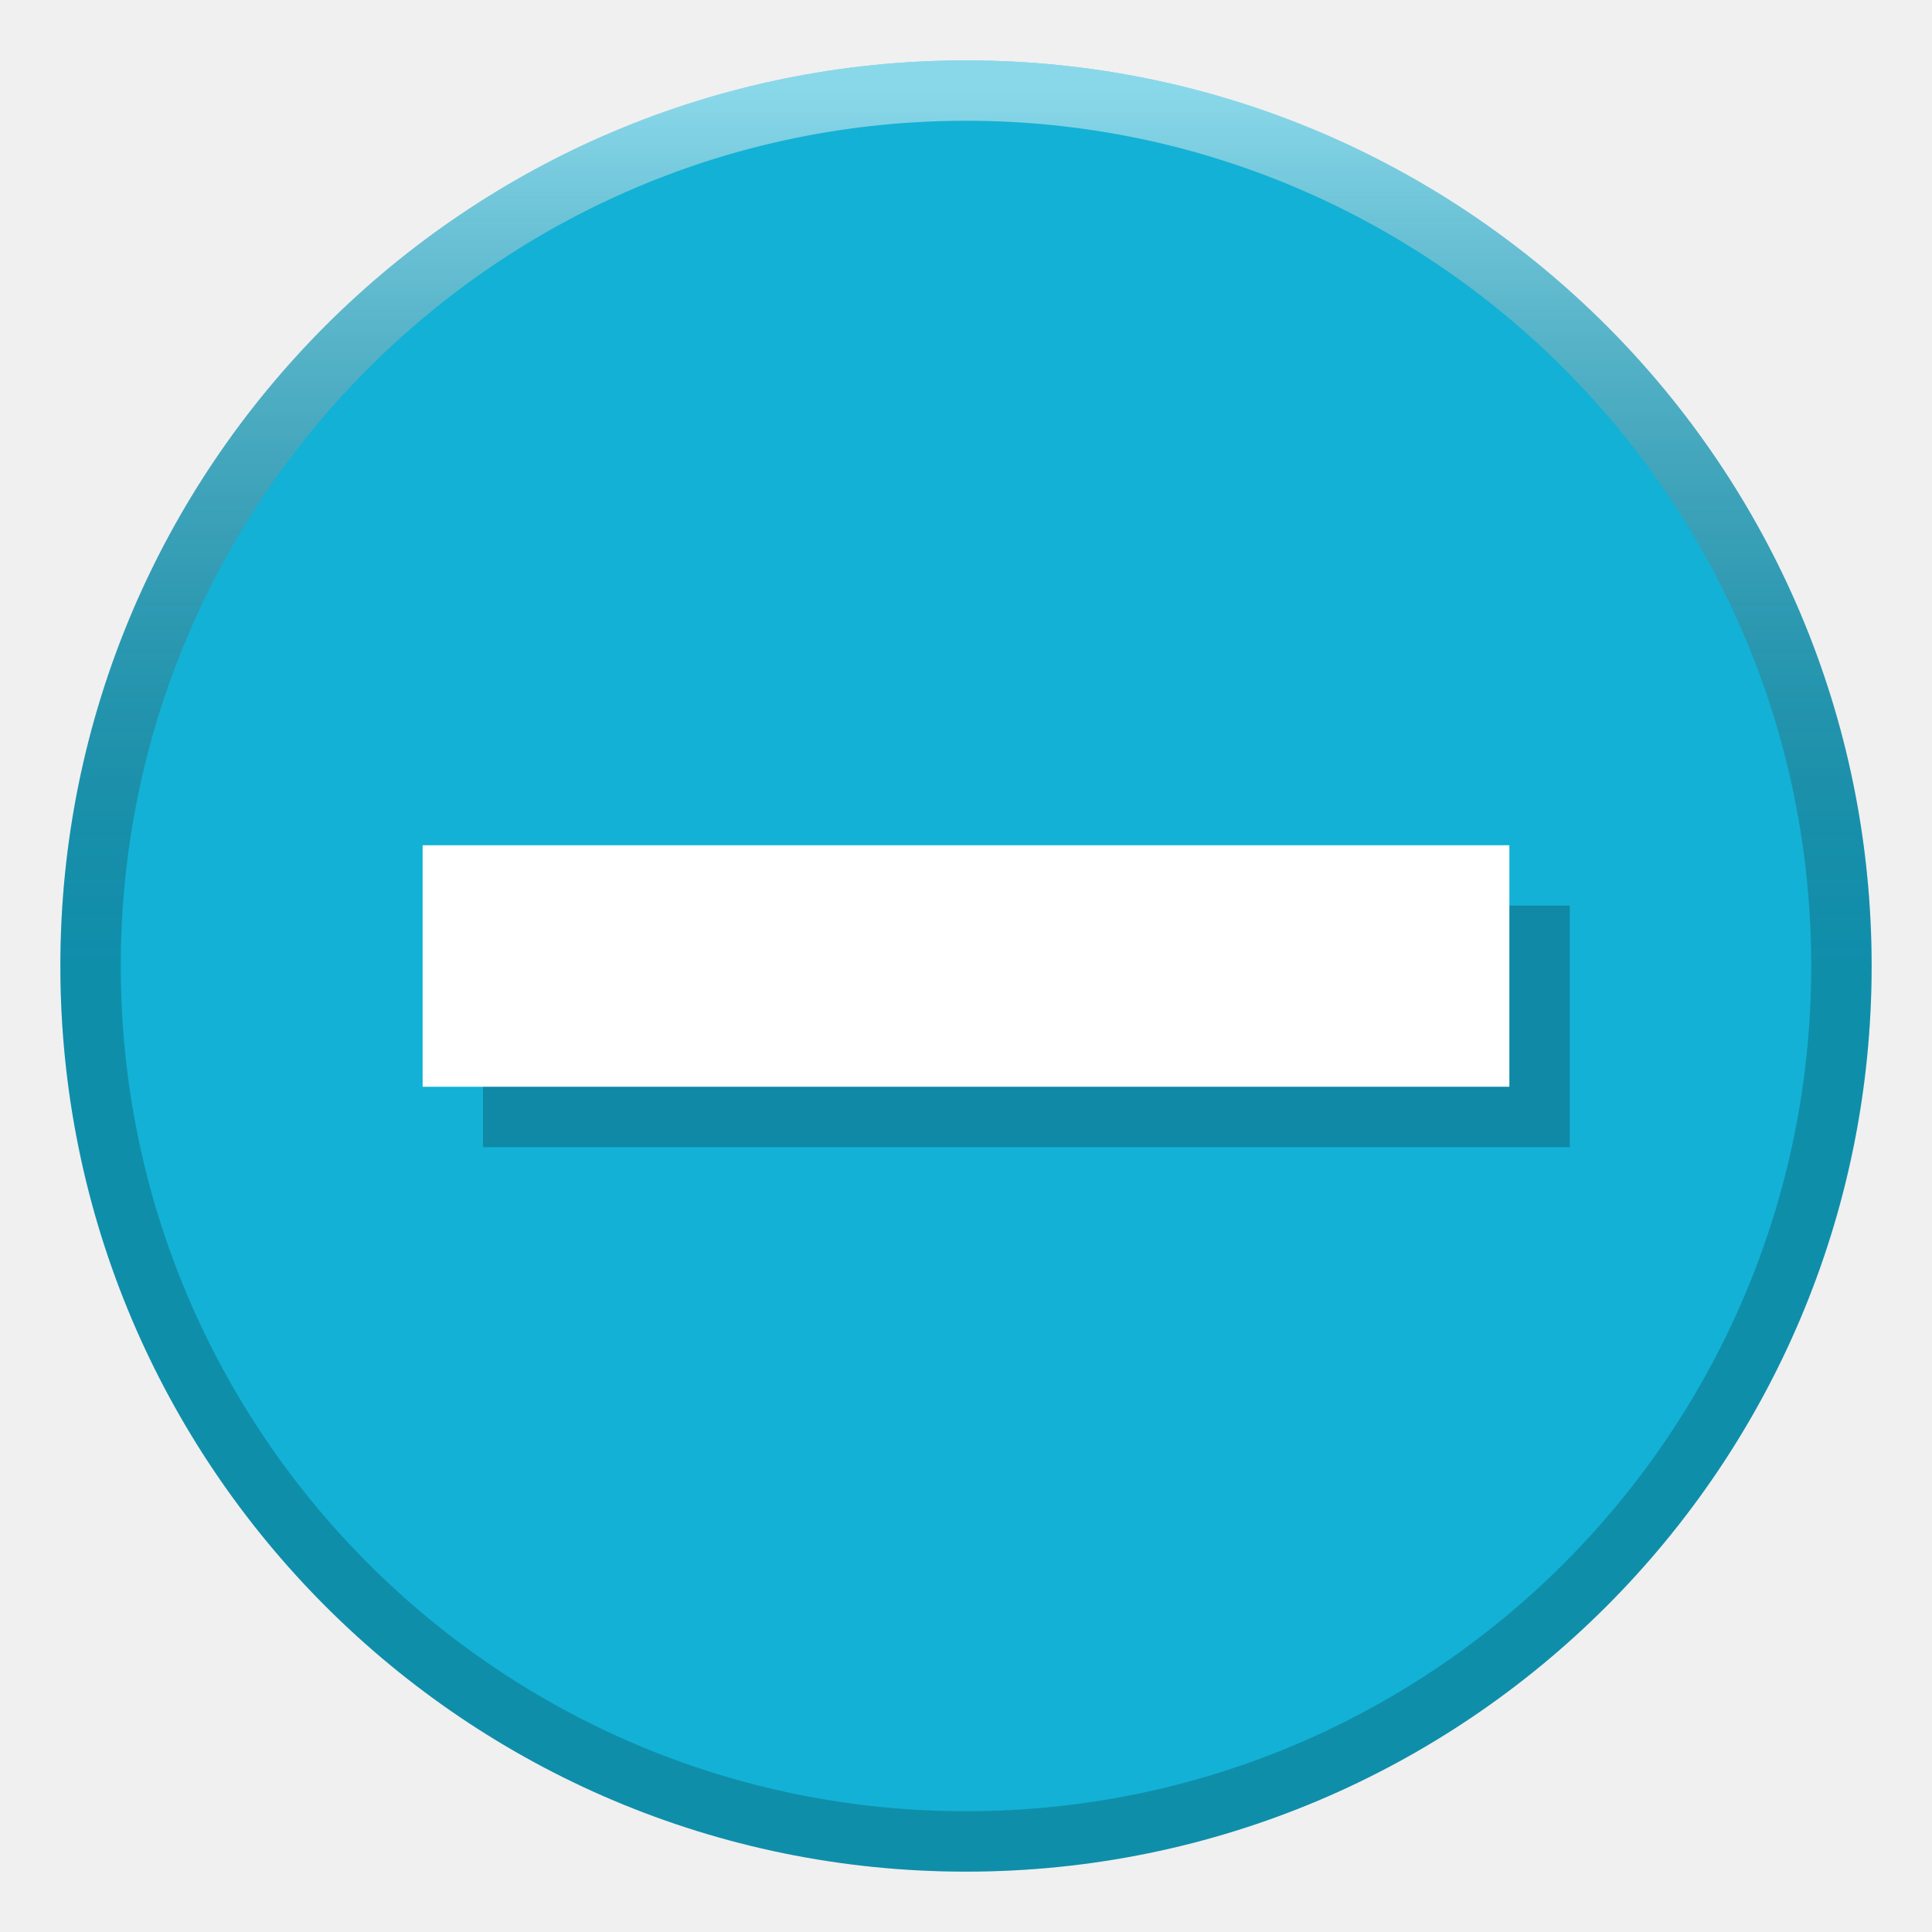
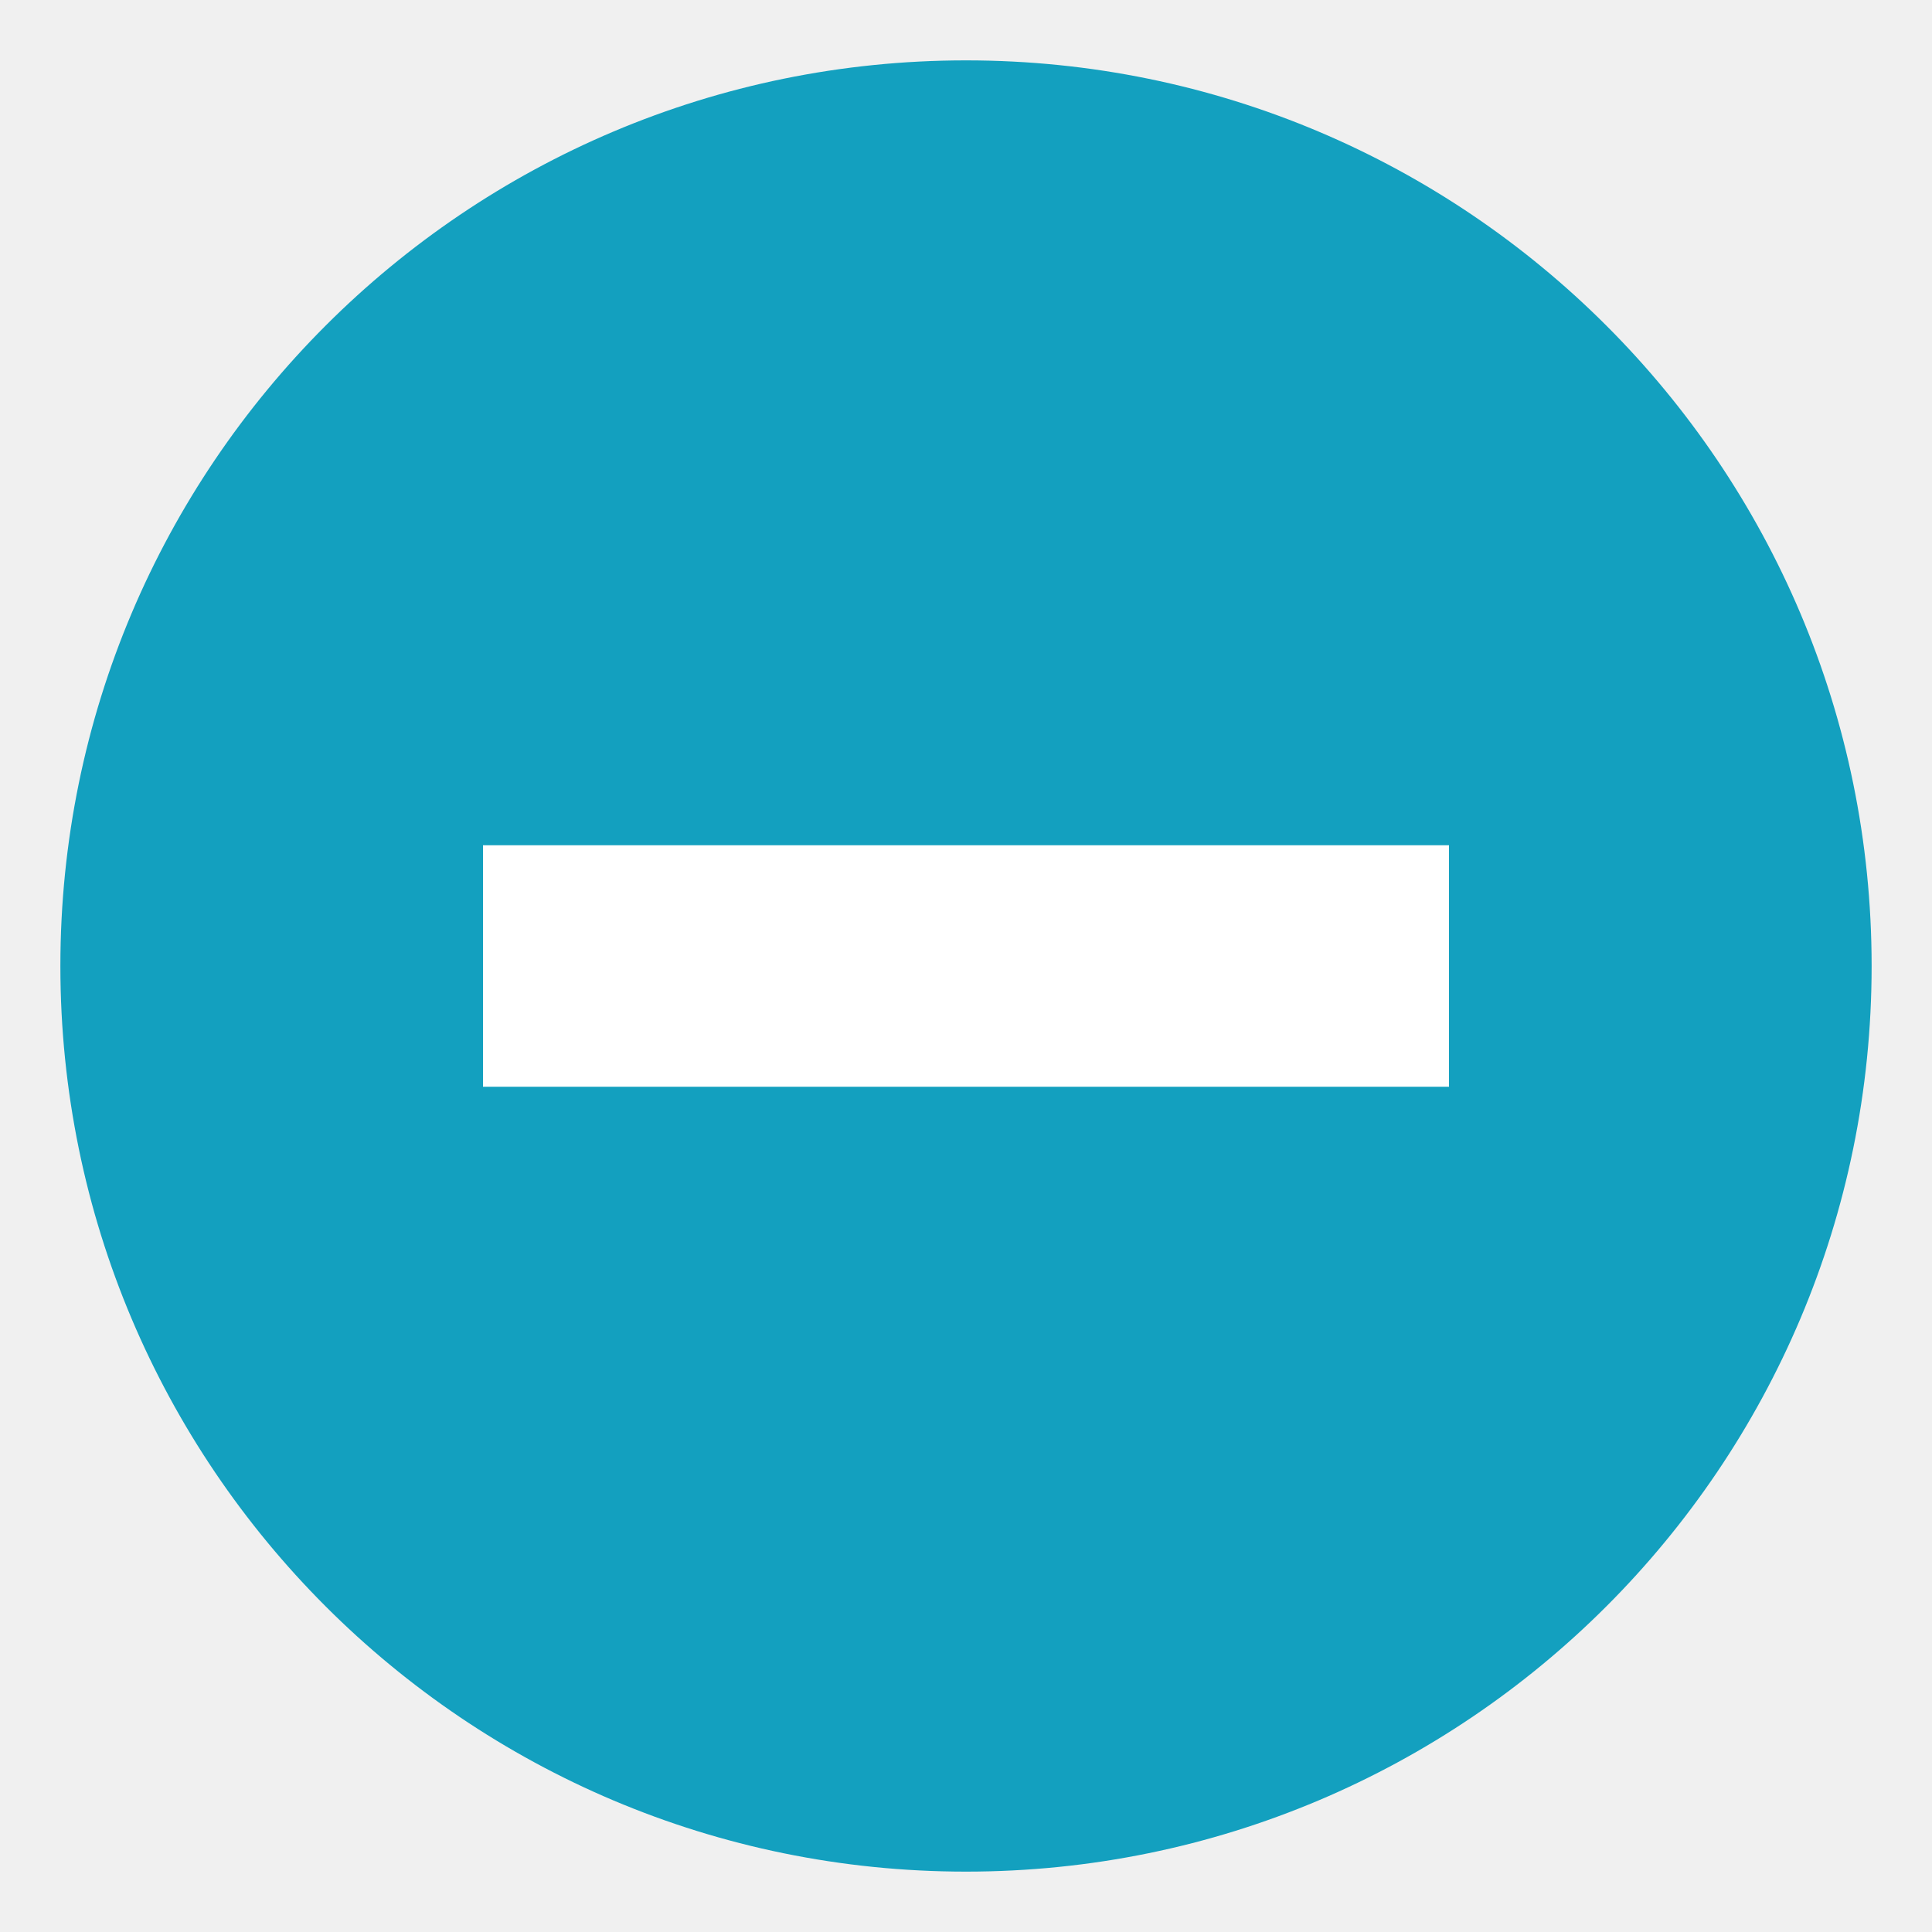
<svg xmlns="http://www.w3.org/2000/svg" xmlns:xlink="http://www.w3.org/1999/xlink" viewBox="0 0 16 16" id="svg2" version="1.1" width="100%" height="100%">
  <defs id="defs14">
    <linearGradient id="linearGradient4159">
      <stop style="stop-color:#ffffff;stop-opacity:0.502" offset="0" id="stop4161" />
      <stop style="stop-color:#000000;stop-opacity:0.2" offset="1" id="stop4163" />
    </linearGradient>
    <linearGradient xlink:href="#linearGradient4159" id="linearGradient4165" x1="8" y1="0" x2="8" y2="16" gradientUnits="userSpaceOnUse" />
    <linearGradient xlink:href="#linearGradient4159-5" id="linearGradient3791" gradientUnits="userSpaceOnUse" x1="8" y1="1036.362" x2="8" y2="1044.362" />
    <linearGradient id="linearGradient4159-5">
      <stop style="stop-color:#ffffff;stop-opacity:0.502" offset="0" id="stop4161-3" />
      <stop style="stop-color:#000000;stop-opacity:0.2" offset="1" id="stop4163-9" />
    </linearGradient>
-     <linearGradient xlink:href="#linearGradient4159-5" id="linearGradient3012" gradientUnits="userSpaceOnUse" x1="8" y1="1036.362" x2="8" y2="1044.362" />
  </defs>
  <g transform="translate(0 -1036.362)" id="g4">
-     <g id="g3008" transform="translate(1,6.999999)">
-       <circle transform="matrix(0.9375,0,0,0.9375,-0.5,58.27265)" r="8" cy="1044.362" cx="8" id="path4151" style="fill:#13b1d5;fill-opacity:1;stroke:none" d="m 16,1044.362 c 0,4.418 -3.582,8 -8,8 -4.418,0 -8,-3.582 -8,-8 0,-4.418 3.582,-8 8,-8 4.418,0 8,3.582 8,8 z" />
-       <circle transform="matrix(0.90625,0,0,0.90625,-0.25,90.90897)" r="8" cy="1044.362" cx="8" id="path4151-6" style="fill:none;stroke:url(#linearGradient3012);stroke-width:0.552;stroke-miterlimit:4;stroke-opacity:1;stroke-dasharray:none" d="m 16,1044.362 c 0,4.418 -3.582,8 -8,8 -4.418,0 -8,-3.582 -8,-8 0,-4.418 3.582,-8 8,-8 4.418,0 8,3.582 8,8 z" />
-     </g>
-     <rect id="rect5240" style="fill:#000000;fill-opacity:0.227" height="2" y="1043.862" x="4" width="9" />
-     <rect width="9" x="3.5" y="1043.362" height="2" style="fill:#ffffff;fill-opacity:1" id="rect4142" />
+     <circle style="fill:#13a0bf;fill-opacity:1;stroke:none" id="path4151" cx="8" cy="1044.362" r="7.5" />
+     <rect width="8" x="4" y="1043.362" height="2" style="fill:#ffffff;fill-opacity:1" id="rect4142" />
  </g>
</svg>
